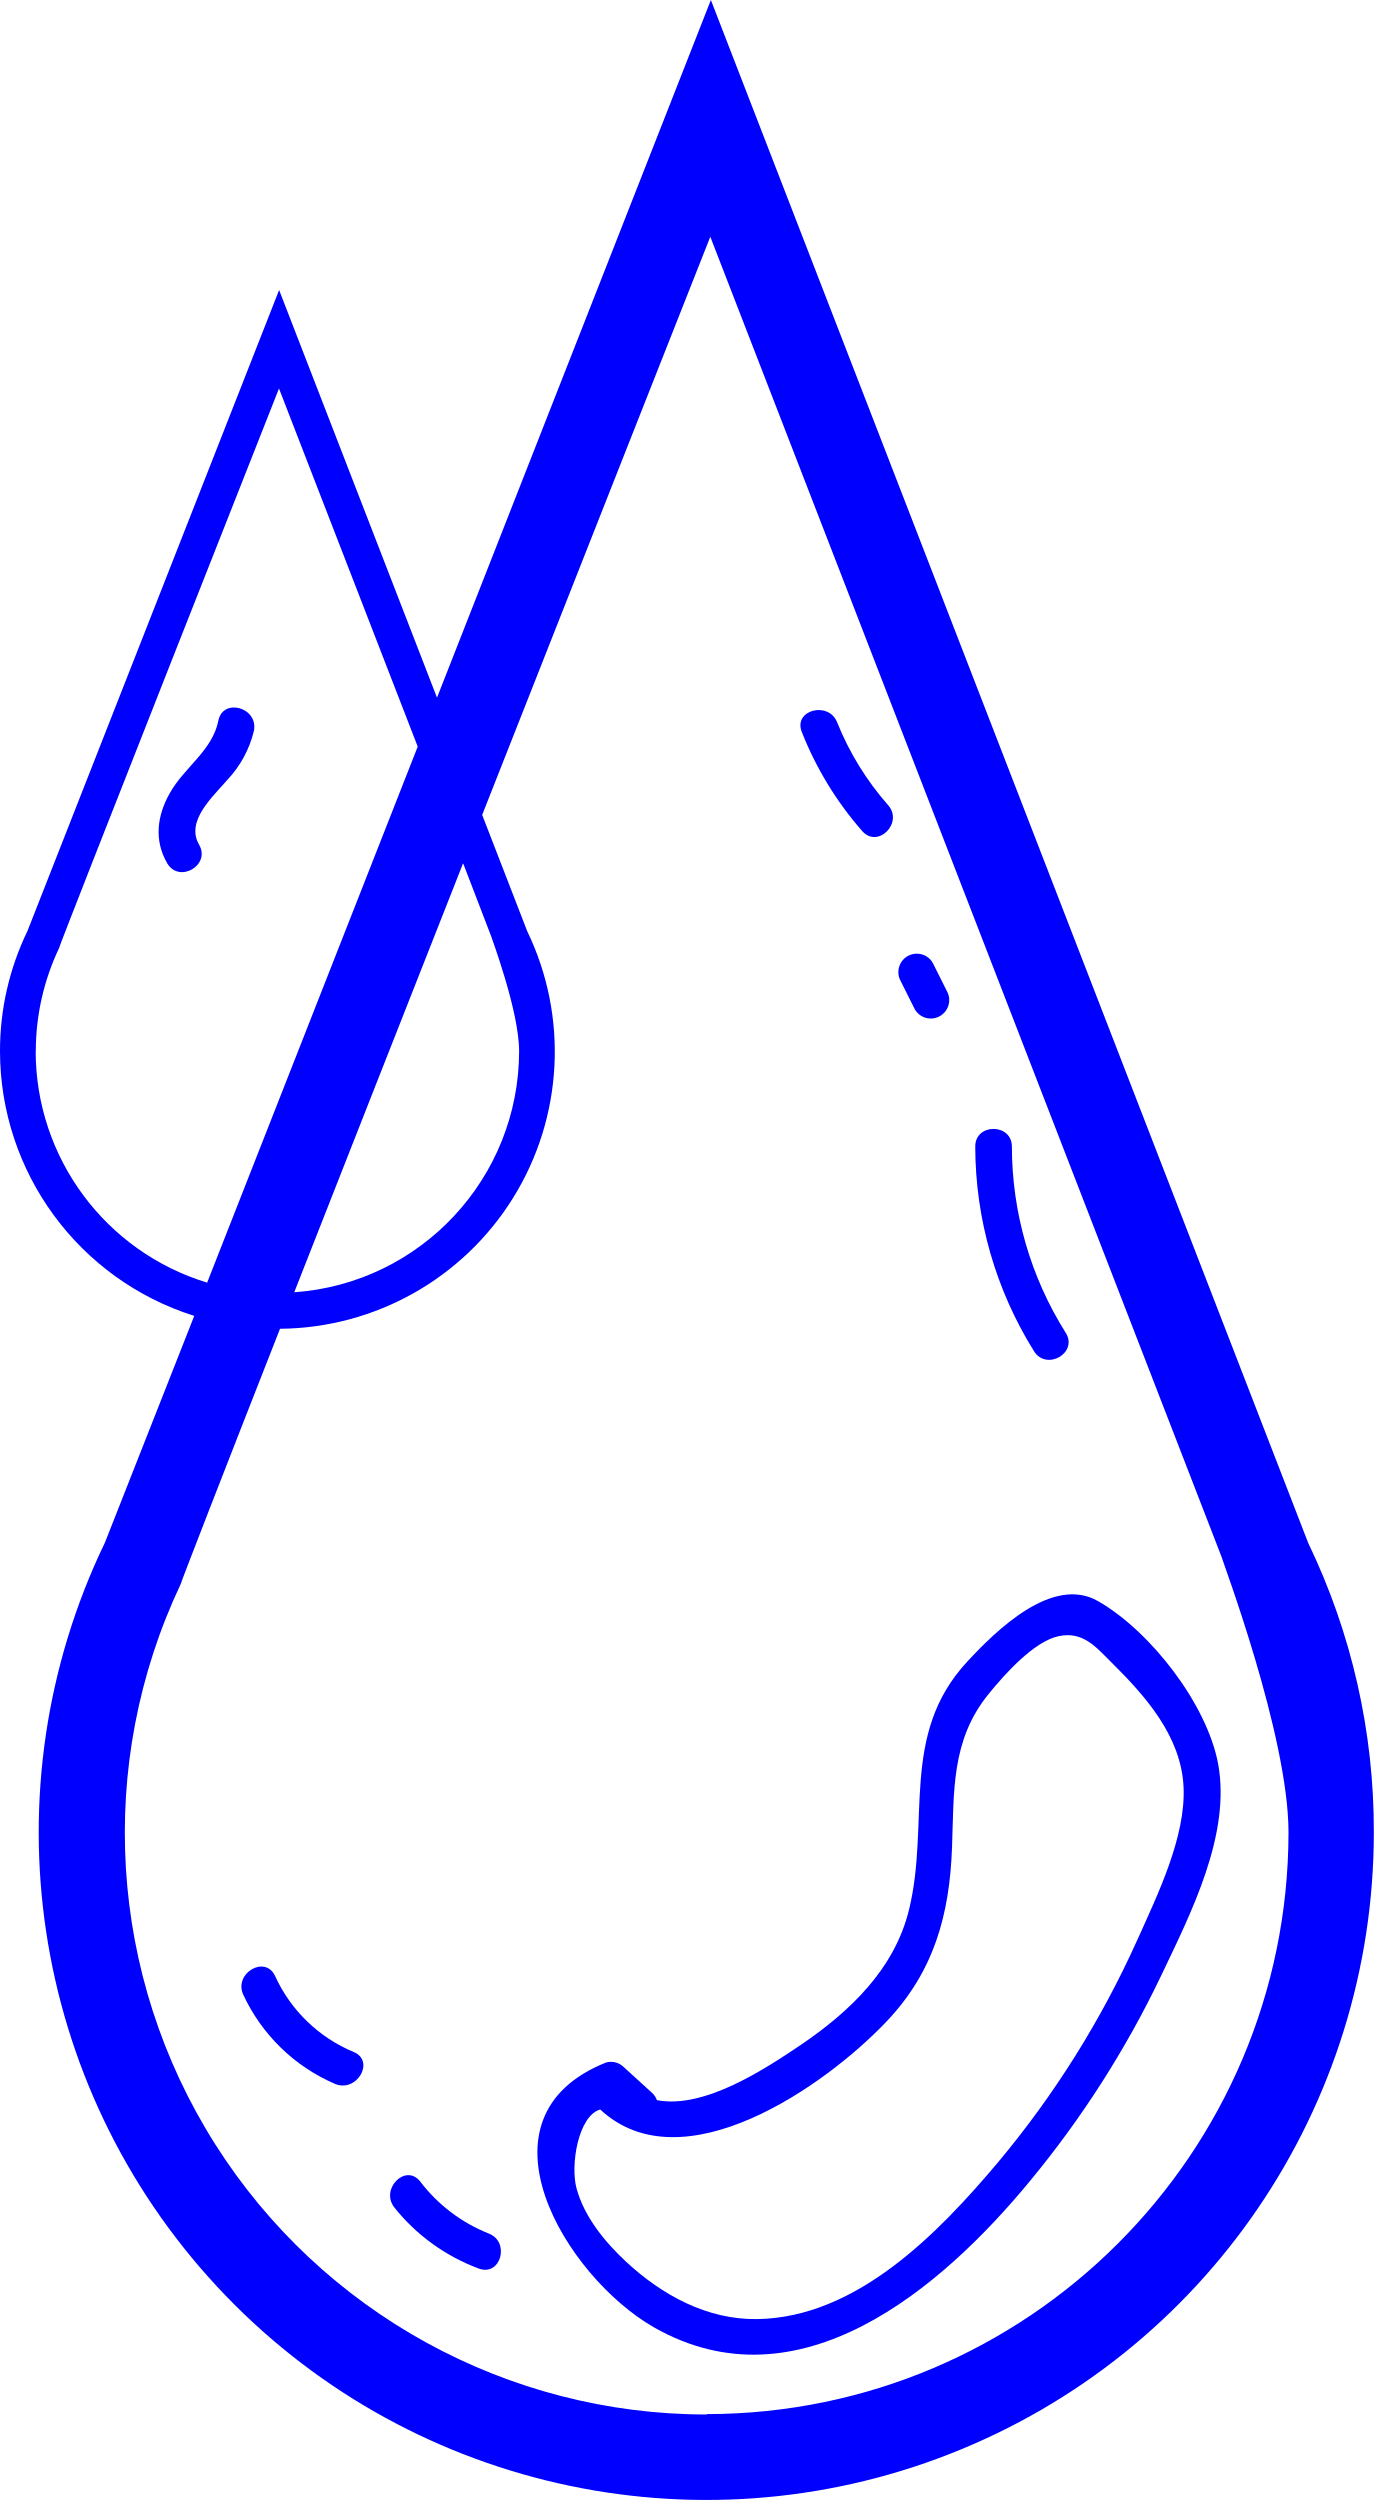
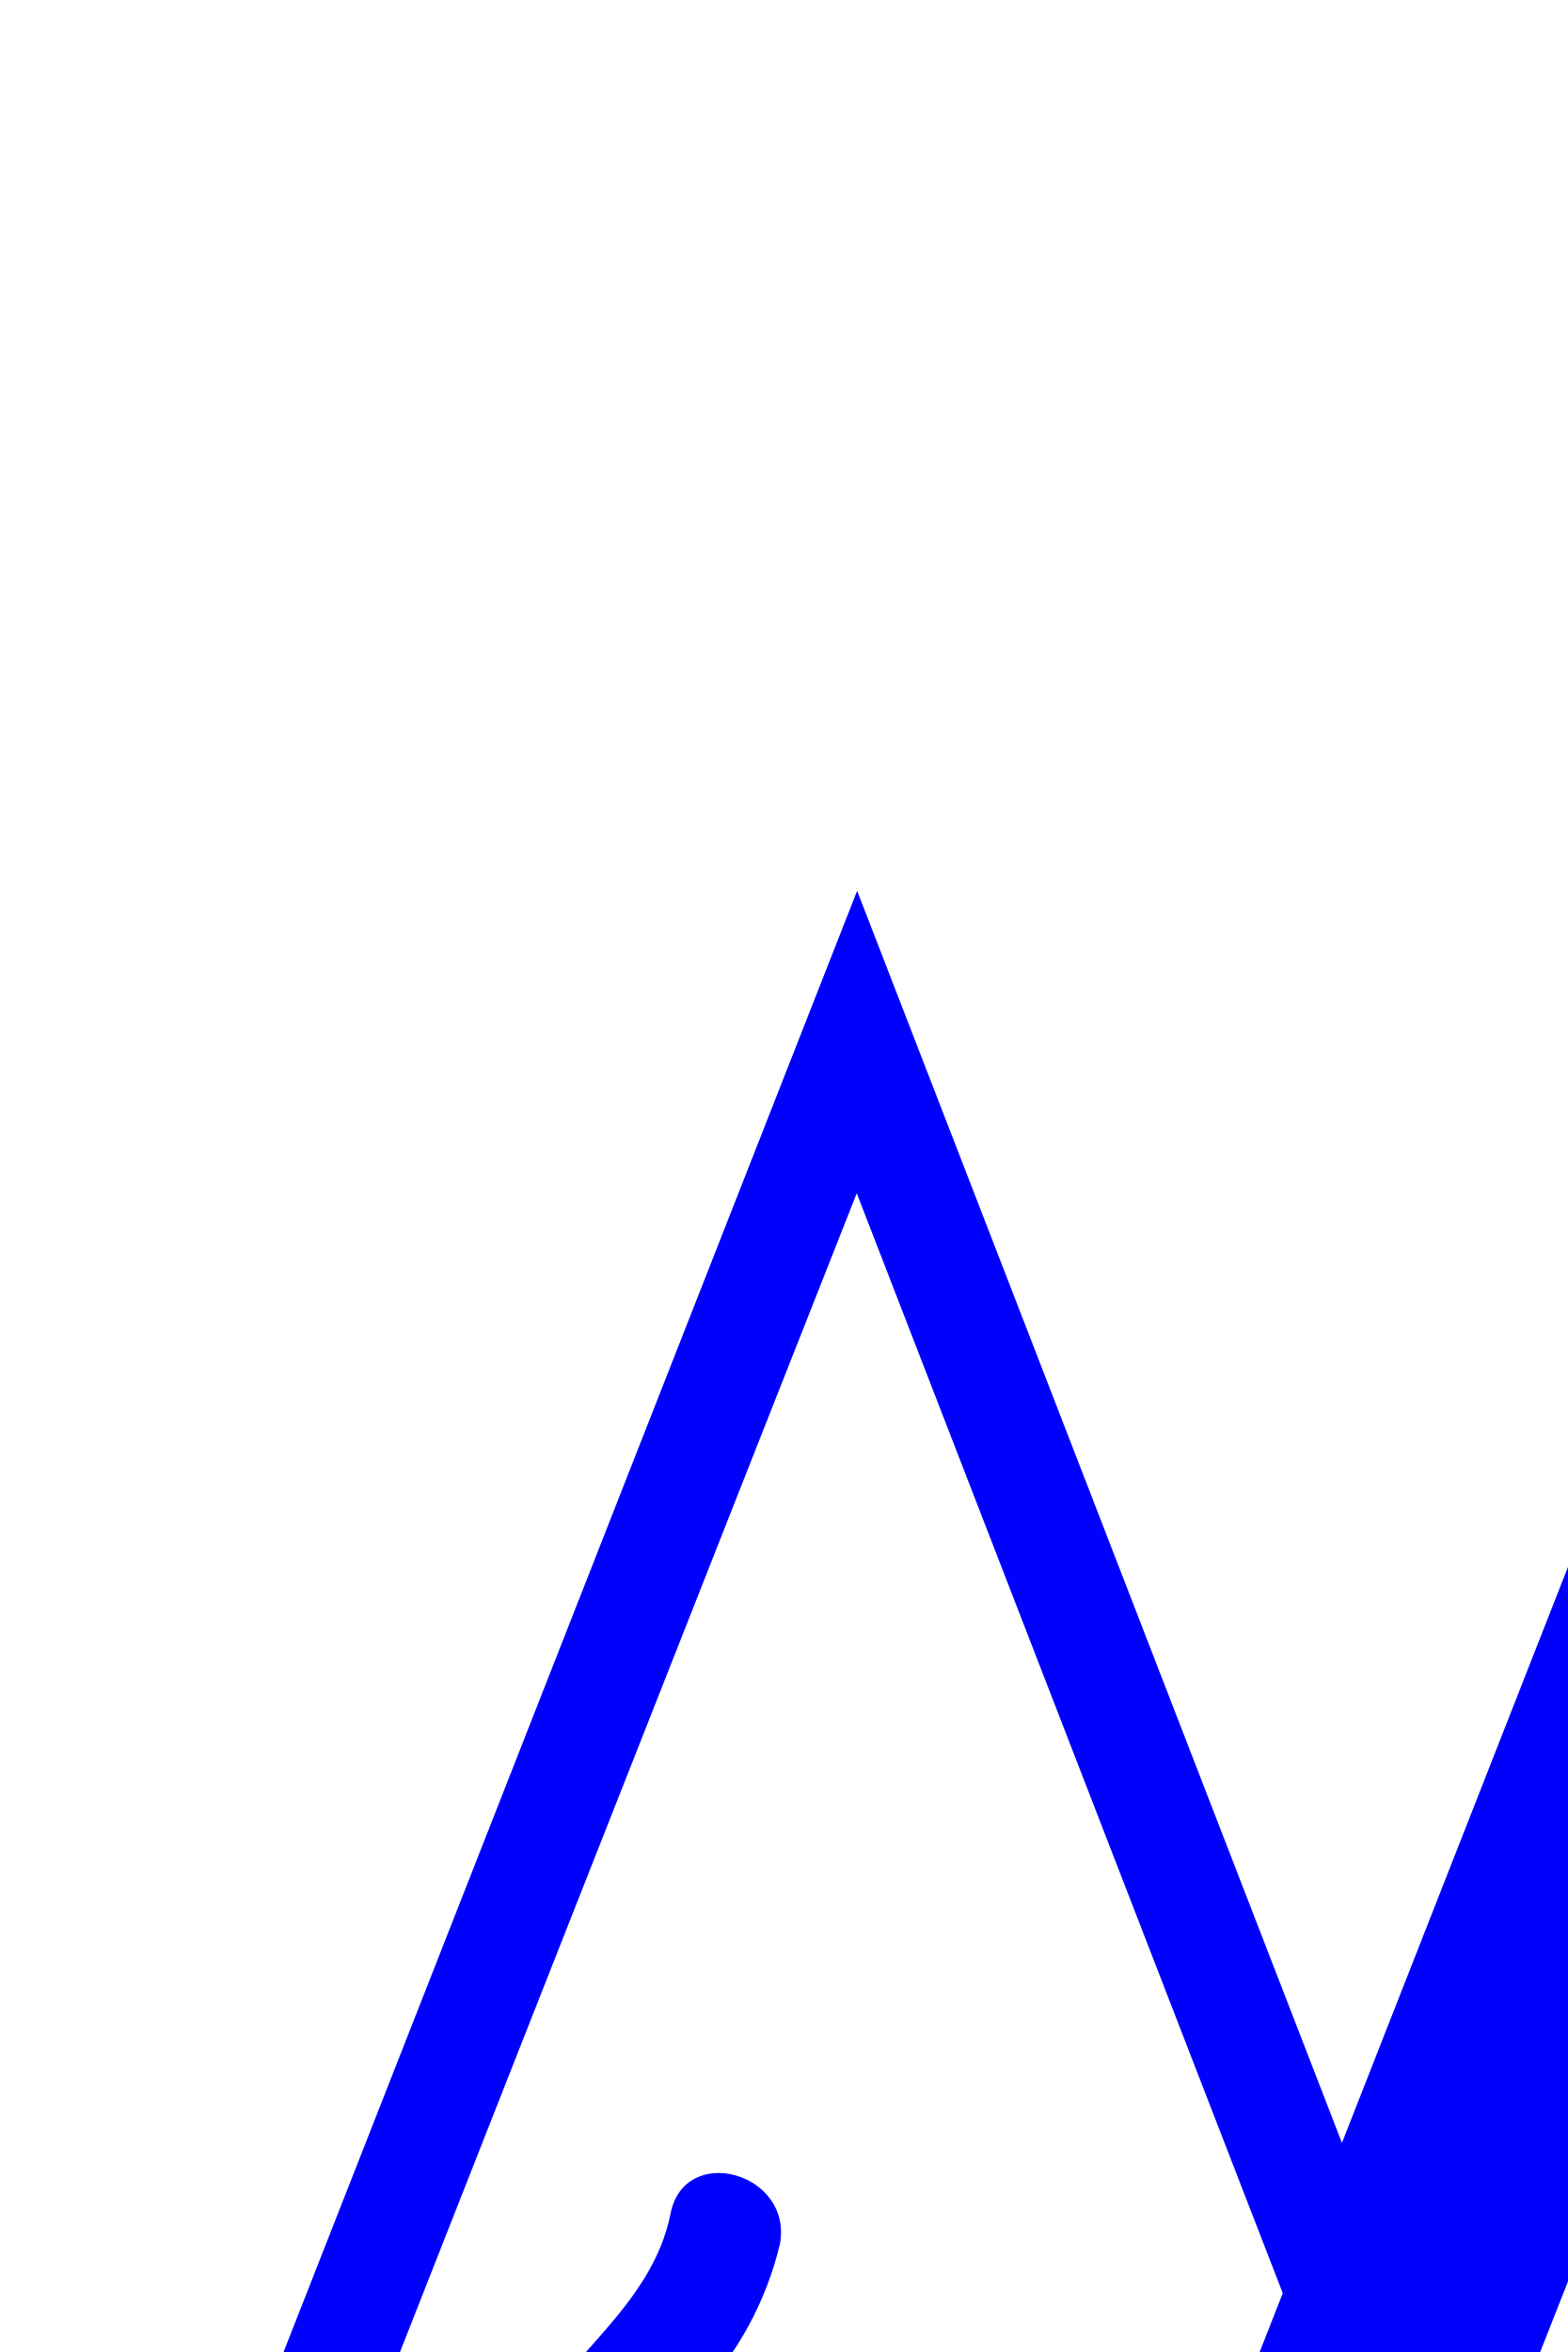
- <svg xmlns="http://www.w3.org/2000/svg" viewBox="0 0 215.38 391.77">
+ <svg xmlns="http://www.w3.org/2000/svg" viewBox="0 0 80 120">
  <defs>
    <style>.cls-1{fill:blue;}</style>
  </defs>
  <g id="Layer_2" data-name="Layer 2">
    <g id="Layer_1-2" data-name="Layer 1">
      <path class="cls-1" d="M205,241.78h0L111.4,0,68.48,109.33,43.74,45.45,4.31,145.88h0A43.09,43.09,0,0,0,0,164.74a43.54,43.54,0,0,0,30.44,41.47l-14,35.53,0,0a104.61,104.61,0,1,0,198.85,45.39A103.83,103.83,0,0,0,205,241.78Zm-199.39-77a37.66,37.66,0,0,1,3.63-16.17c-.05-.29,34.48-87.73,34.48-87.73L65.46,117l-33,84A37.94,37.94,0,0,1,5.59,164.74Zm67-29.41L77,146.8c0,.13,4.35,11.61,4.35,17.94a37.92,37.92,0,0,1-35.24,37.77C53.87,182.74,63.3,158.8,72.55,135.33Zm38.2,243A91.15,91.15,0,0,1,28.32,248.23c0-.19,6.34-16.53,15.56-40a43.42,43.42,0,0,0,38.74-62.3h0l-7.06-18.23c18.66-47.35,35.75-90.6,35.75-90.6L191.44,244c0,.3,10.48,27.93,10.48,43.17A91.27,91.27,0,0,1,110.75,378.31Z" />
      <path class="cls-1" d="M172.09,250.92c-7.15-4.12-16,4.59-20.56,9.52-10.58,11.45-5.73,25.1-9.08,38.83-2.28,9.34-9.32,16-17,21.21-5.43,3.65-15.06,10.08-22.51,8.63a2.71,2.71,0,0,0-.78-1.16l-4.39-4a2.85,2.85,0,0,0-2.79-.74c-21.57,8.6-6.31,33.59,7.46,41.48,22.72,13,45.05-6,59-22.95a156.11,156.11,0,0,0,20.51-32.12c4.66-9.79,11-22.15,8.93-33.27C189.1,267,180.3,255.64,172.09,250.92Zm6.17,53a150.29,150.29,0,0,1-21.92,35C147,350,134.25,363.18,118.67,363.42c-7.88.12-14.94-3.77-20.57-9-3.29-3.07-6.54-7-7.75-11.48-1-3.61.25-11.37,3.71-12.37,12.85,12,35.24-3.62,44.9-13.82,7.41-7.82,9.85-16.7,10.23-27.26.32-8.8-.15-16.78,5.71-24,2.48-3.07,7.13-8.28,11-9.09s5.88,1.75,8.32,4.16c5.33,5.27,10.86,11.54,11.25,19.42S181.36,297,178.26,303.93Z" />
      <path class="cls-1" d="M135.12,130.24c2.44,2.78,6.49-1.29,4.06-4.06a45,45,0,0,1-8-13c-1.36-3.38-6.91-1.91-5.53,1.53A53.15,53.15,0,0,0,135.12,130.24Z" />
      <path class="cls-1" d="M143.36,158.17a2.87,2.87,0,0,0,5-2.9l-2.19-4.38a2.87,2.87,0,1,0-5,2.9Z" />
      <path class="cls-1" d="M167,208.85a54.88,54.88,0,0,1-8.43-29.17c0-3.69-5.76-3.7-5.74,0a60.75,60.75,0,0,0,9.21,32.07C164,214.88,169,212,167,208.85Z" />
      <path class="cls-1" d="M34.22,112.93c-.93,4.7-5.37,7.33-7.61,11.36-2,3.53-2.5,7.39-.4,11,1.87,3.18,6.83.3,5-2.9-2.19-3.74,2.19-7.57,4.39-10.15a17,17,0,0,0,4.2-7.75C40.47,110.85,34.94,109.31,34.22,112.93Z" />
      <path class="cls-1" d="M55.44,321.57a23.41,23.41,0,0,1-12.33-11.91c-1.55-3.35-6.5-.44-5,2.9a28.1,28.1,0,0,0,14.38,14C55.9,328,58.83,323,55.44,321.57Z" />
      <path class="cls-1" d="M76.56,350a25.17,25.17,0,0,1-10.71-8.14c-2.28-2.9-6.31,1.18-4.06,4.06A30.55,30.55,0,0,0,75,355.49C78.48,356.82,80,351.28,76.56,350Z" />
    </g>
  </g>
</svg>
